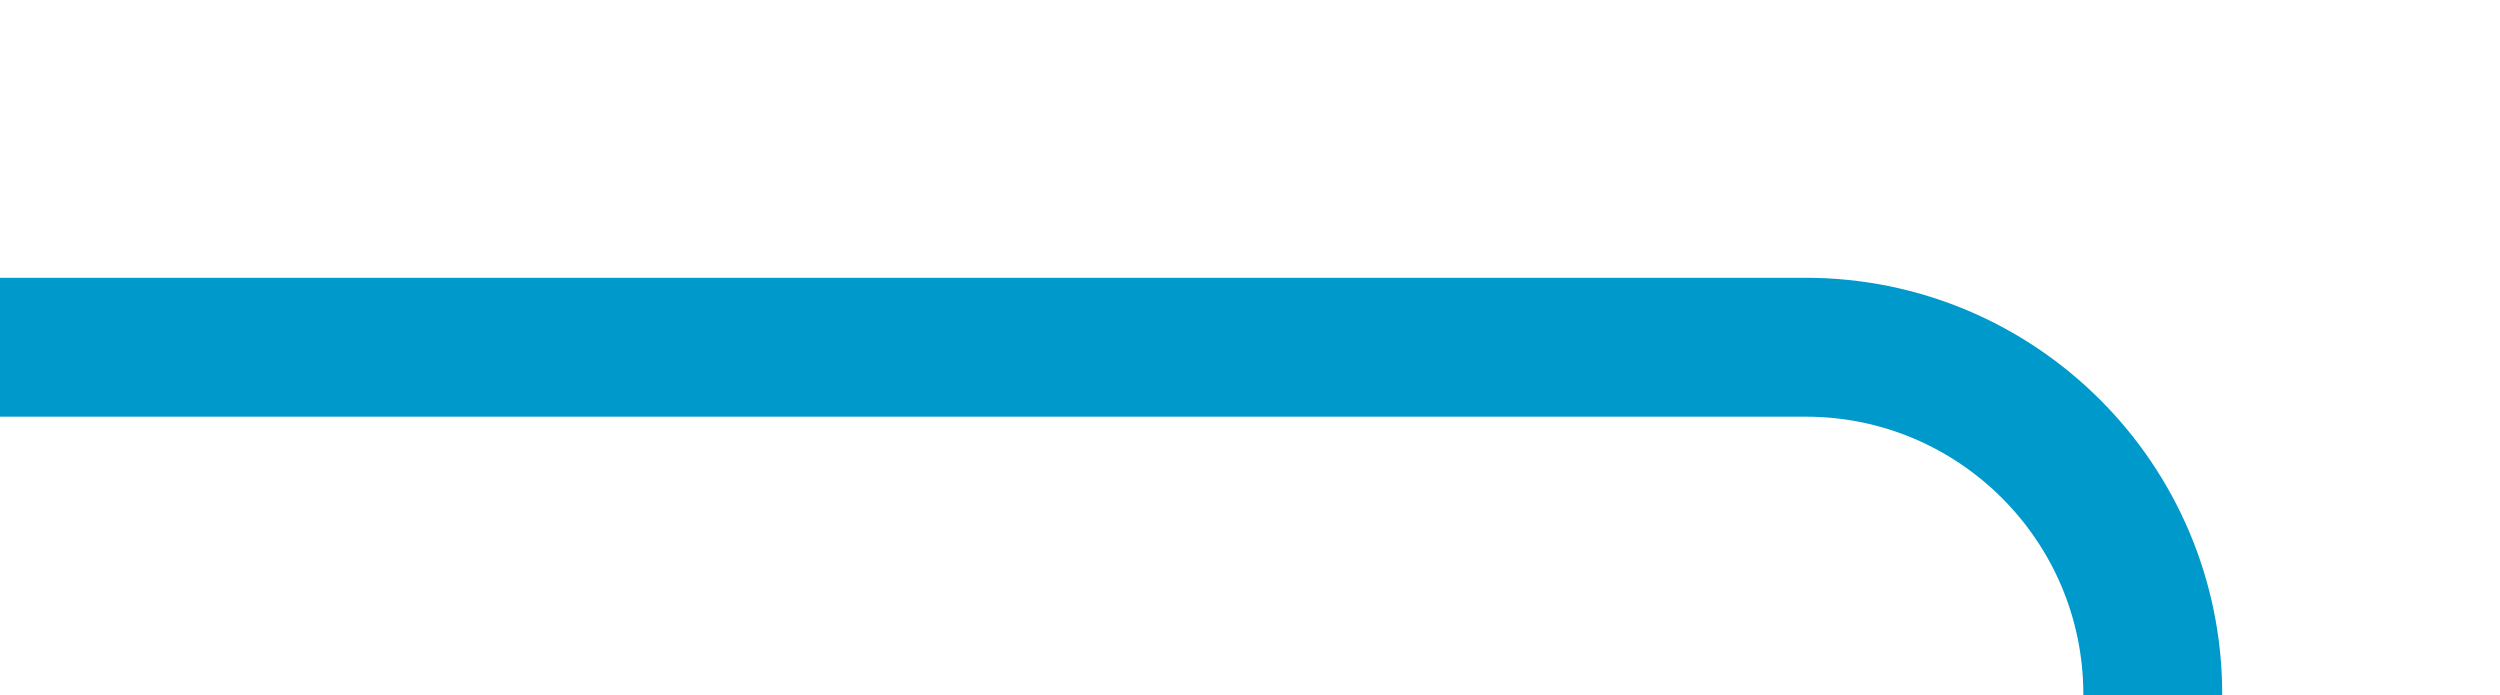
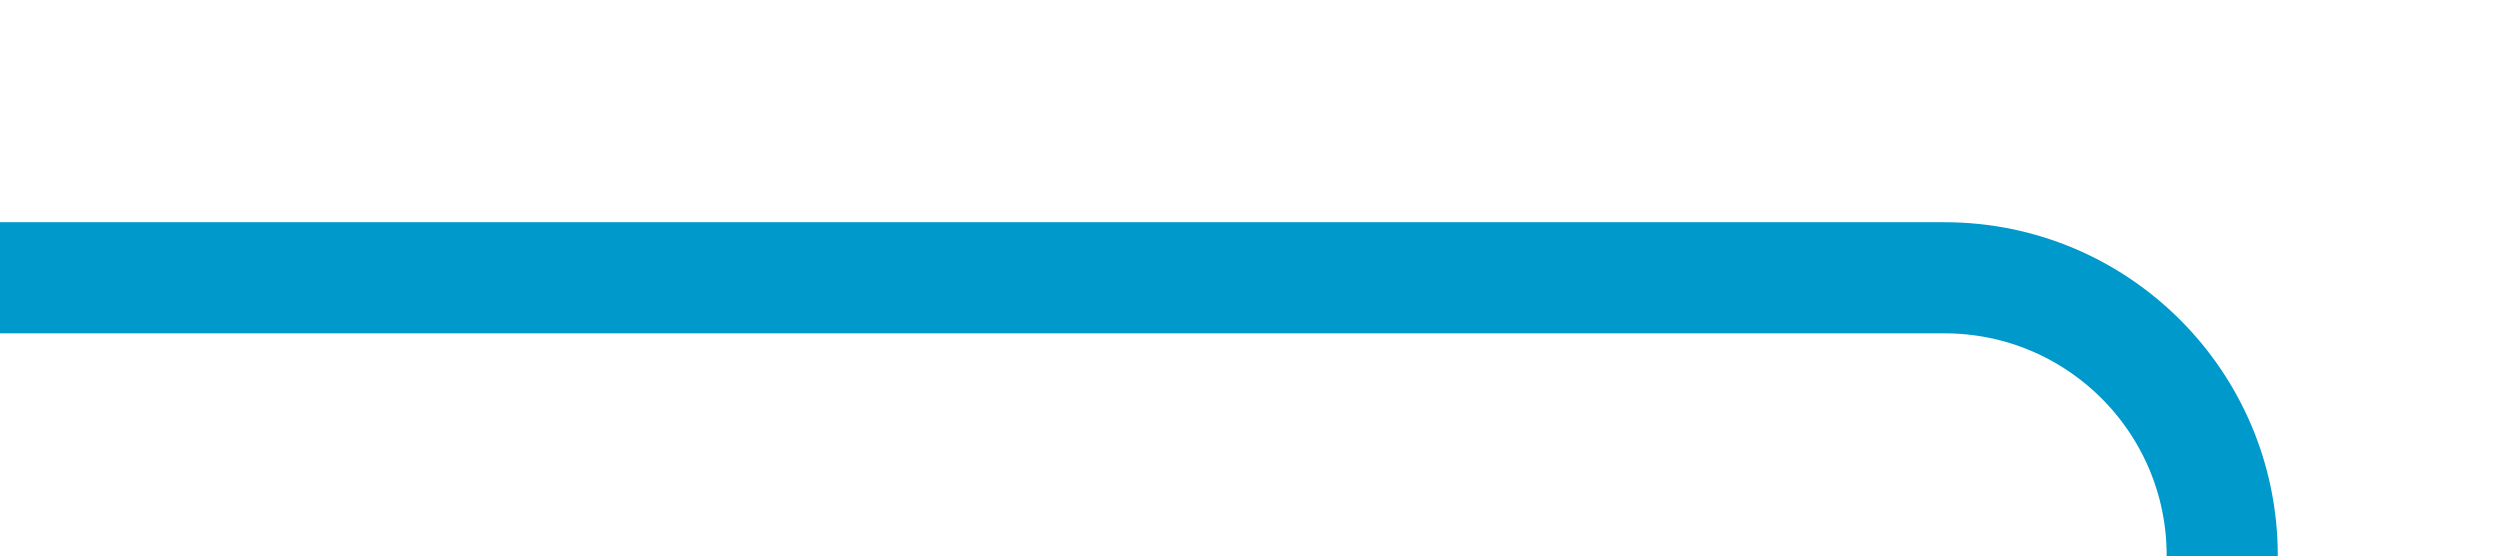
- <svg xmlns="http://www.w3.org/2000/svg" version="1.1" width="36px" height="10px" preserveAspectRatio="xMinYMid meet" viewBox="159 606  36 8">
-   <path d="M 159 610  L 185 610  A 5 5 0 0 1 190 615 L 190 730  A 5 5 0 0 0 195 735 L 235 735  " stroke-width="2" stroke="#0099cc" fill="none" />
+ <svg xmlns="http://www.w3.org/2000/svg" version="1.1" width="45px" height="10px" preserveAspectRatio="xMinYMid meet" viewBox="355 731  45 8">
+   <path d="M 355 735  L 390 735  A 5 5 0 0 1 395 740 L 395 778  A 5 5 0 0 0 400 783 L 436 783  " stroke-width="2" stroke="#0099cc" fill="none" />
</svg>
